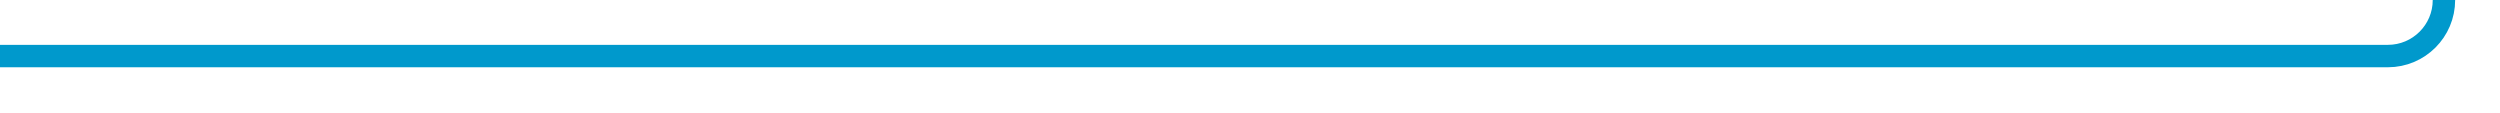
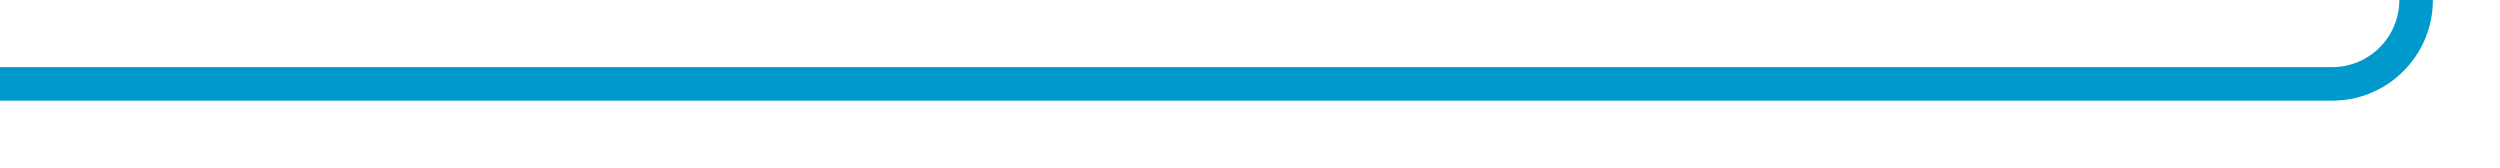
- <svg xmlns="http://www.w3.org/2000/svg" version="1.1" width="223px" height="10px" preserveAspectRatio="xMinYMid meet" viewBox="520 520 223 8">
-   <path d="M 738 463  L 738 519  A 5 5 0 0 1 733 524 L 520 524  " stroke-width="2" stroke-dasharray="0" stroke="rgba(0, 153, 204, 1)" fill="none" class="stroke" />
+ <svg xmlns="http://www.w3.org/2000/svg" version="1.1" width="149px" height="10px" preserveAspectRatio="xMinYMid meet" viewBox="300 391 149 8">
+   <path d="M 444 345  L 444 390  A 5 5 0 0 1 439 395 L 300 395  " stroke-width="2" stroke-dasharray="0" stroke="rgba(0, 153, 204, 1)" fill="none" class="stroke" />
</svg>
